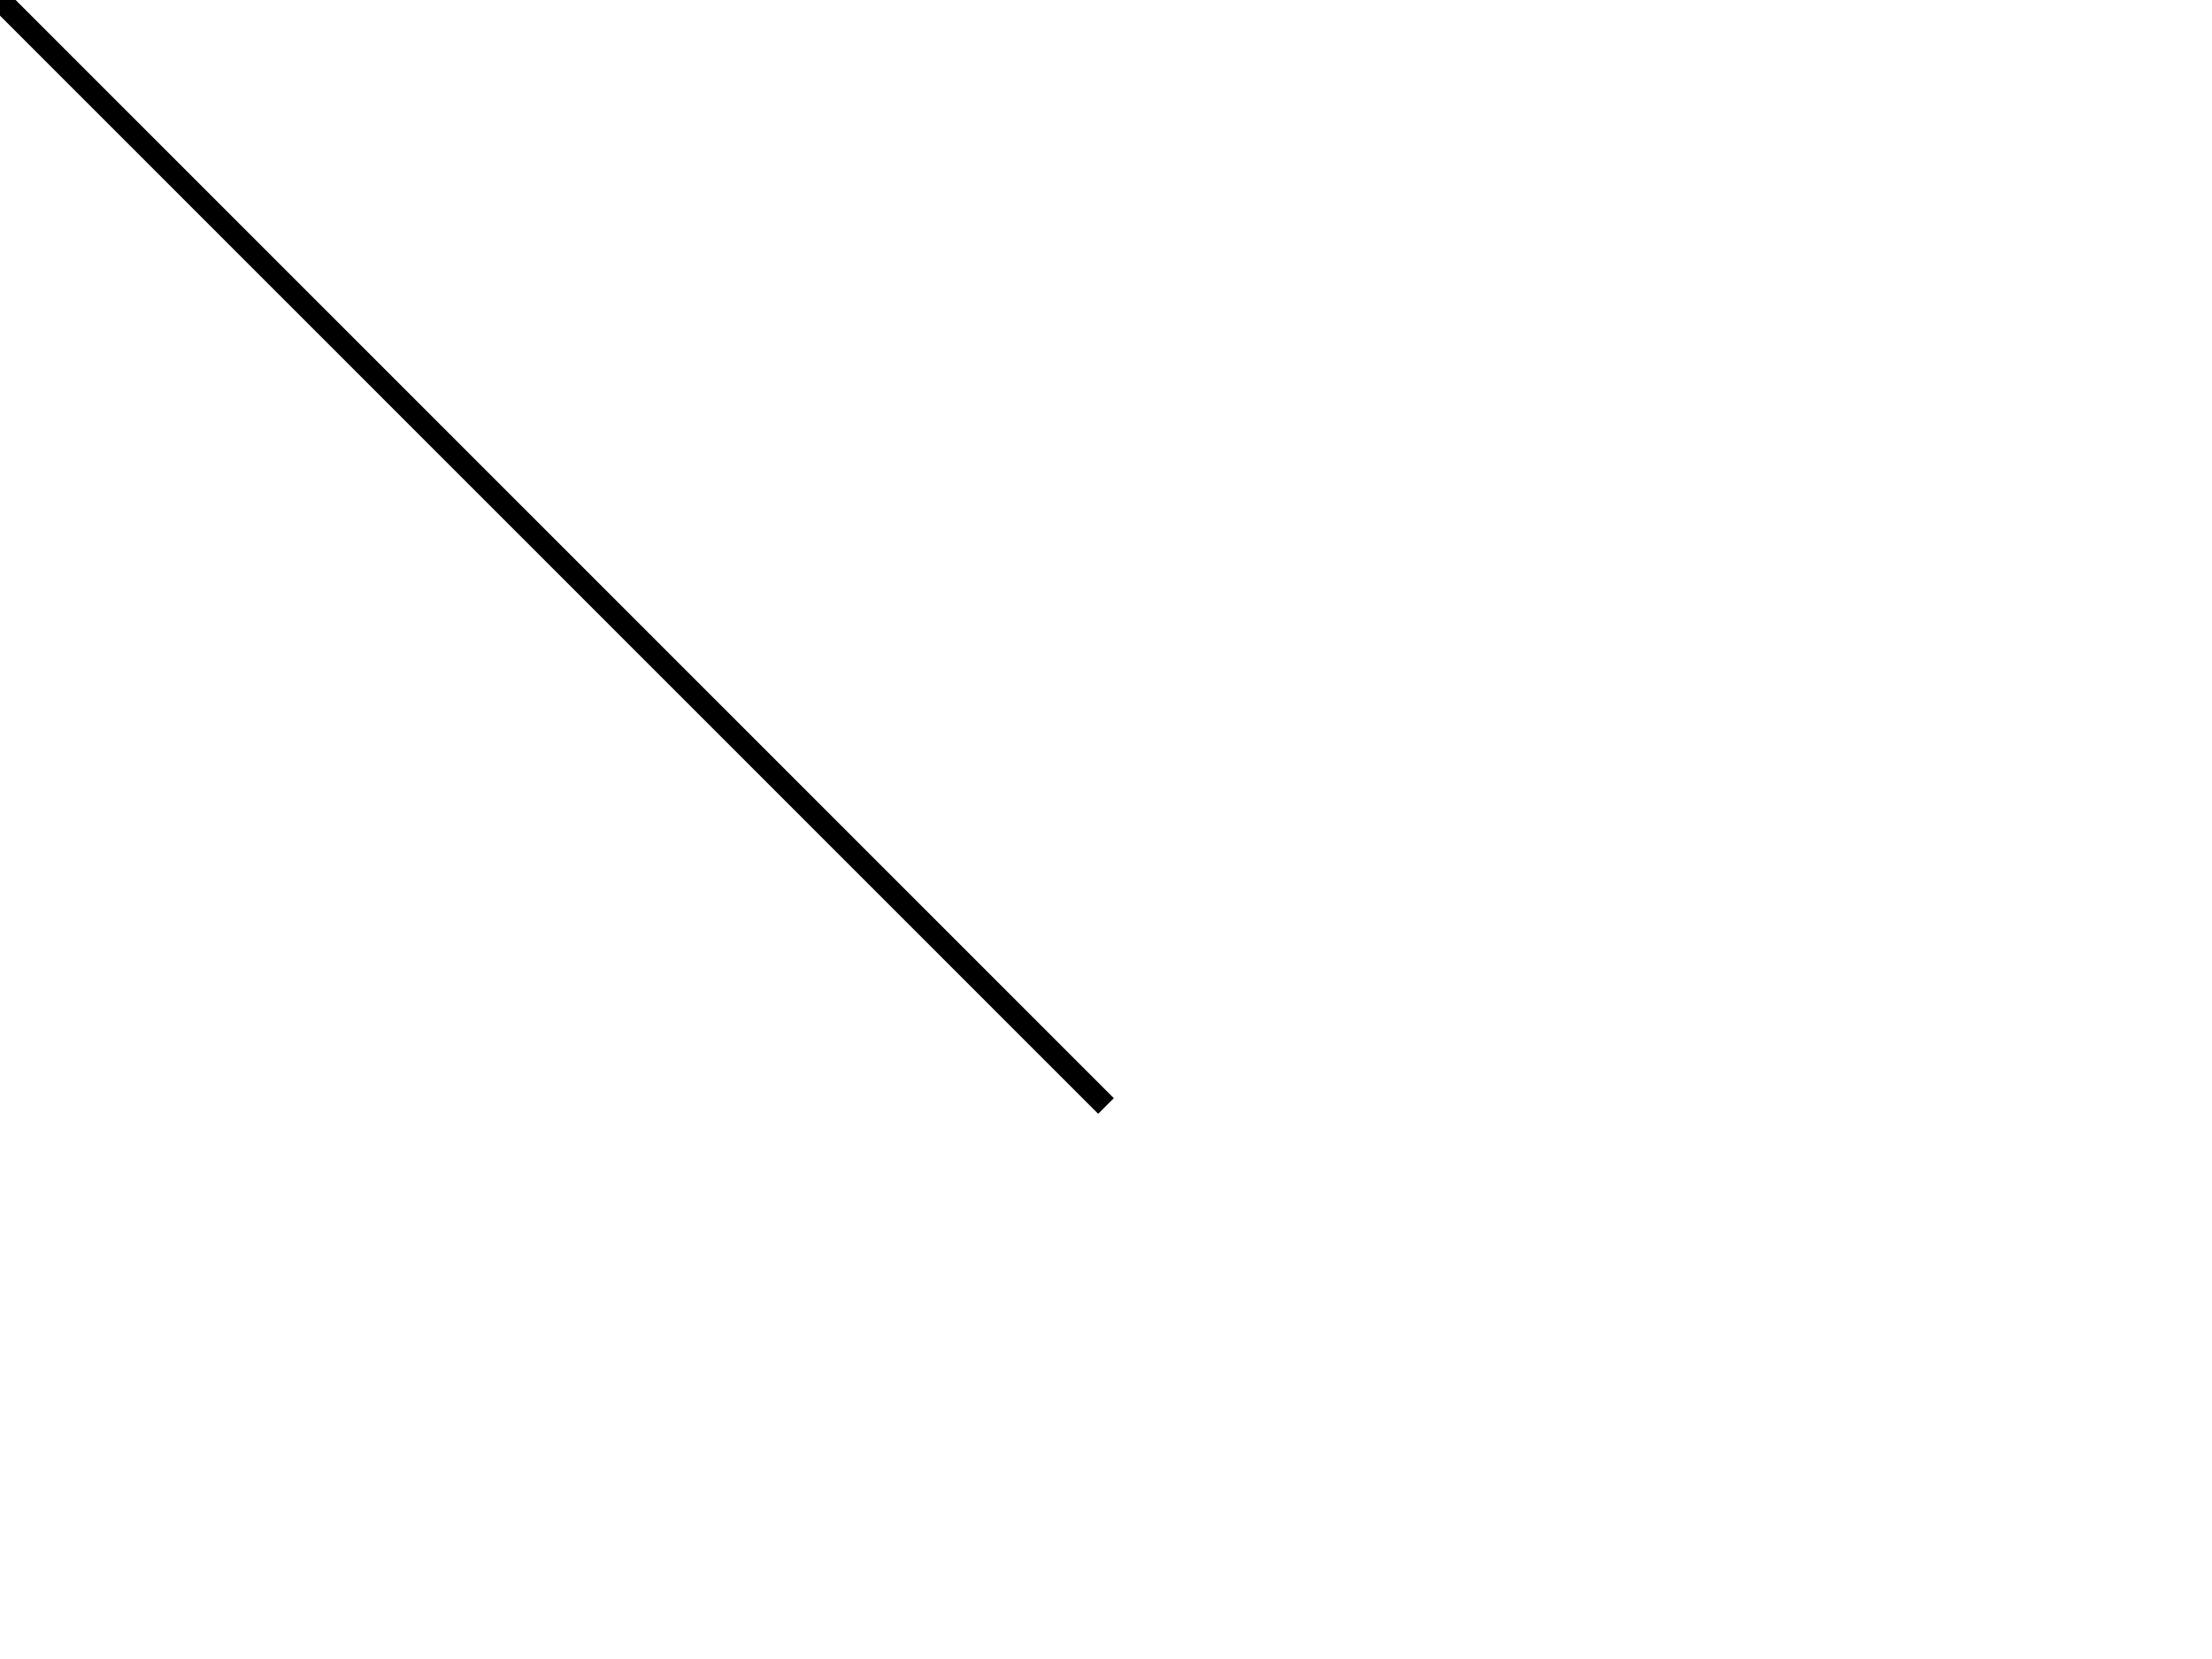
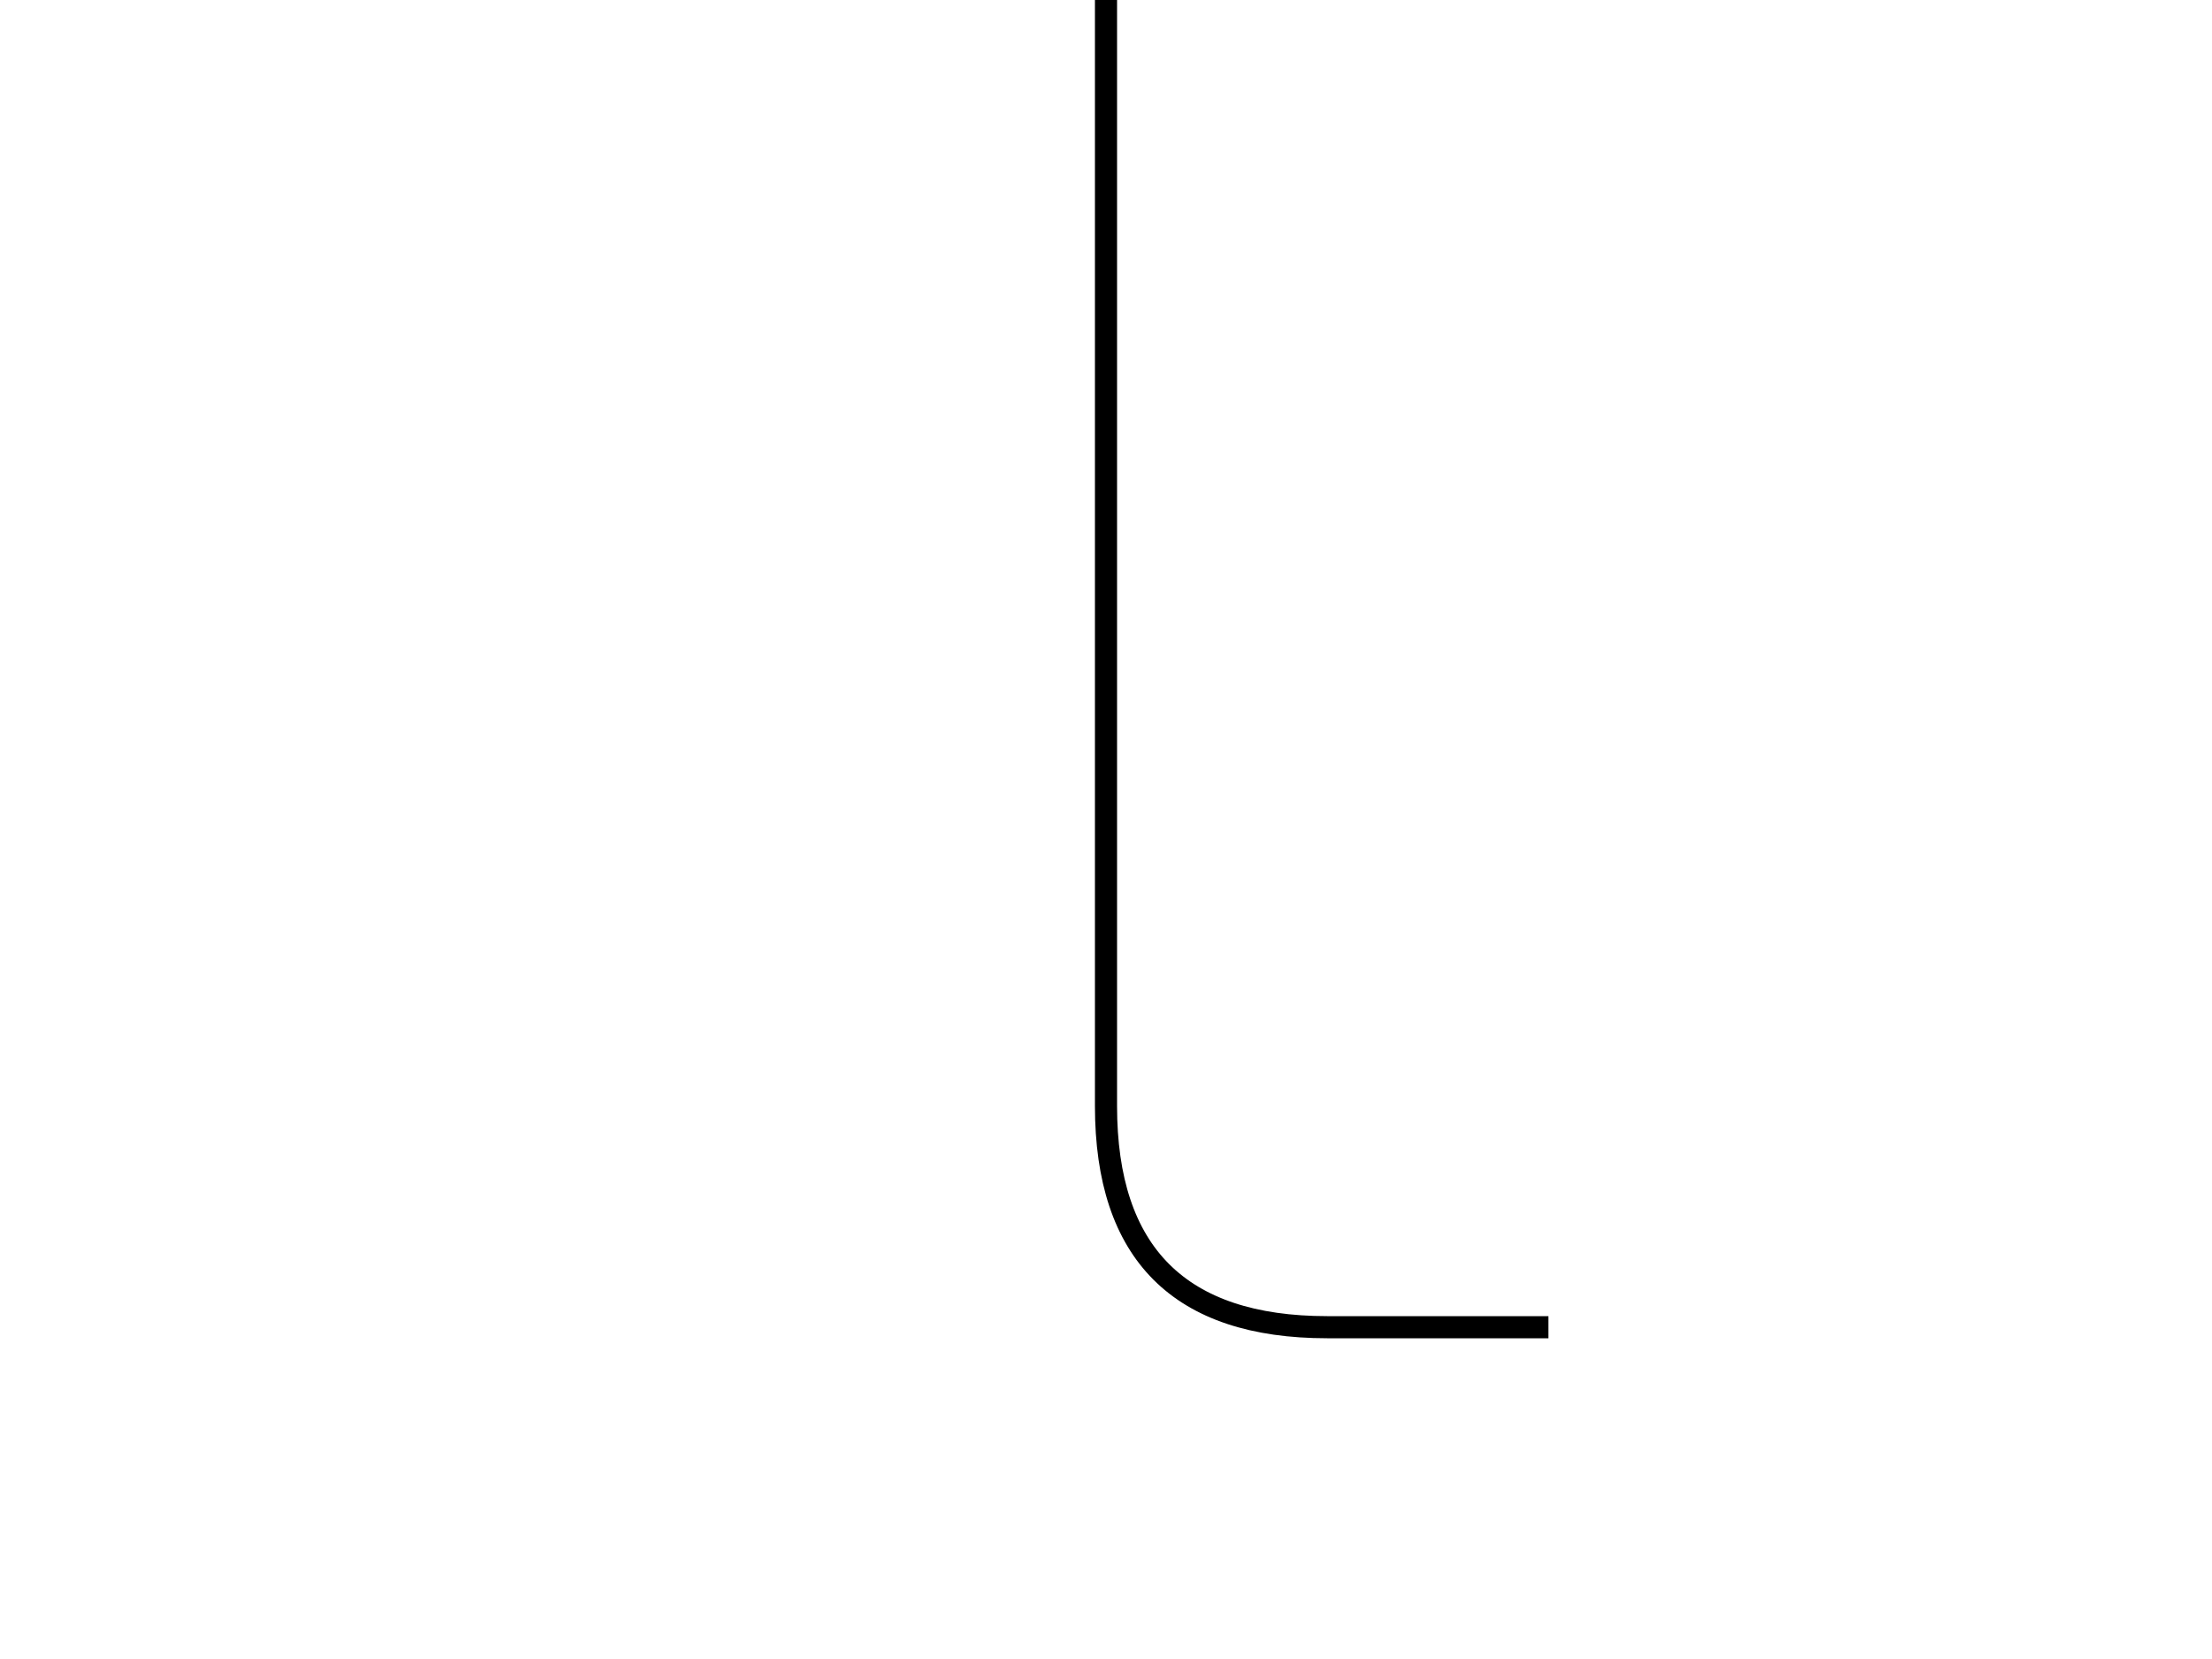
<svg xmlns="http://www.w3.org/2000/svg" width="200" height="150" viewBox="0 0 200 150">
  <style>
    .line, .curve {
      stroke: black;
      stroke-width: 2;
      fill: none;
    }
  </style>
-   <line x1="0" y1="0" x2="100" y2="100" stroke="black" stroke-width="2" />
+   <line class="line" x1="100" y1="0" x2="100" y2="100" />
+   <path d="M 100 100 q 0 20 20 20 l 20 0" stroke="black" fill="none" stroke-width="2" />
</svg>
